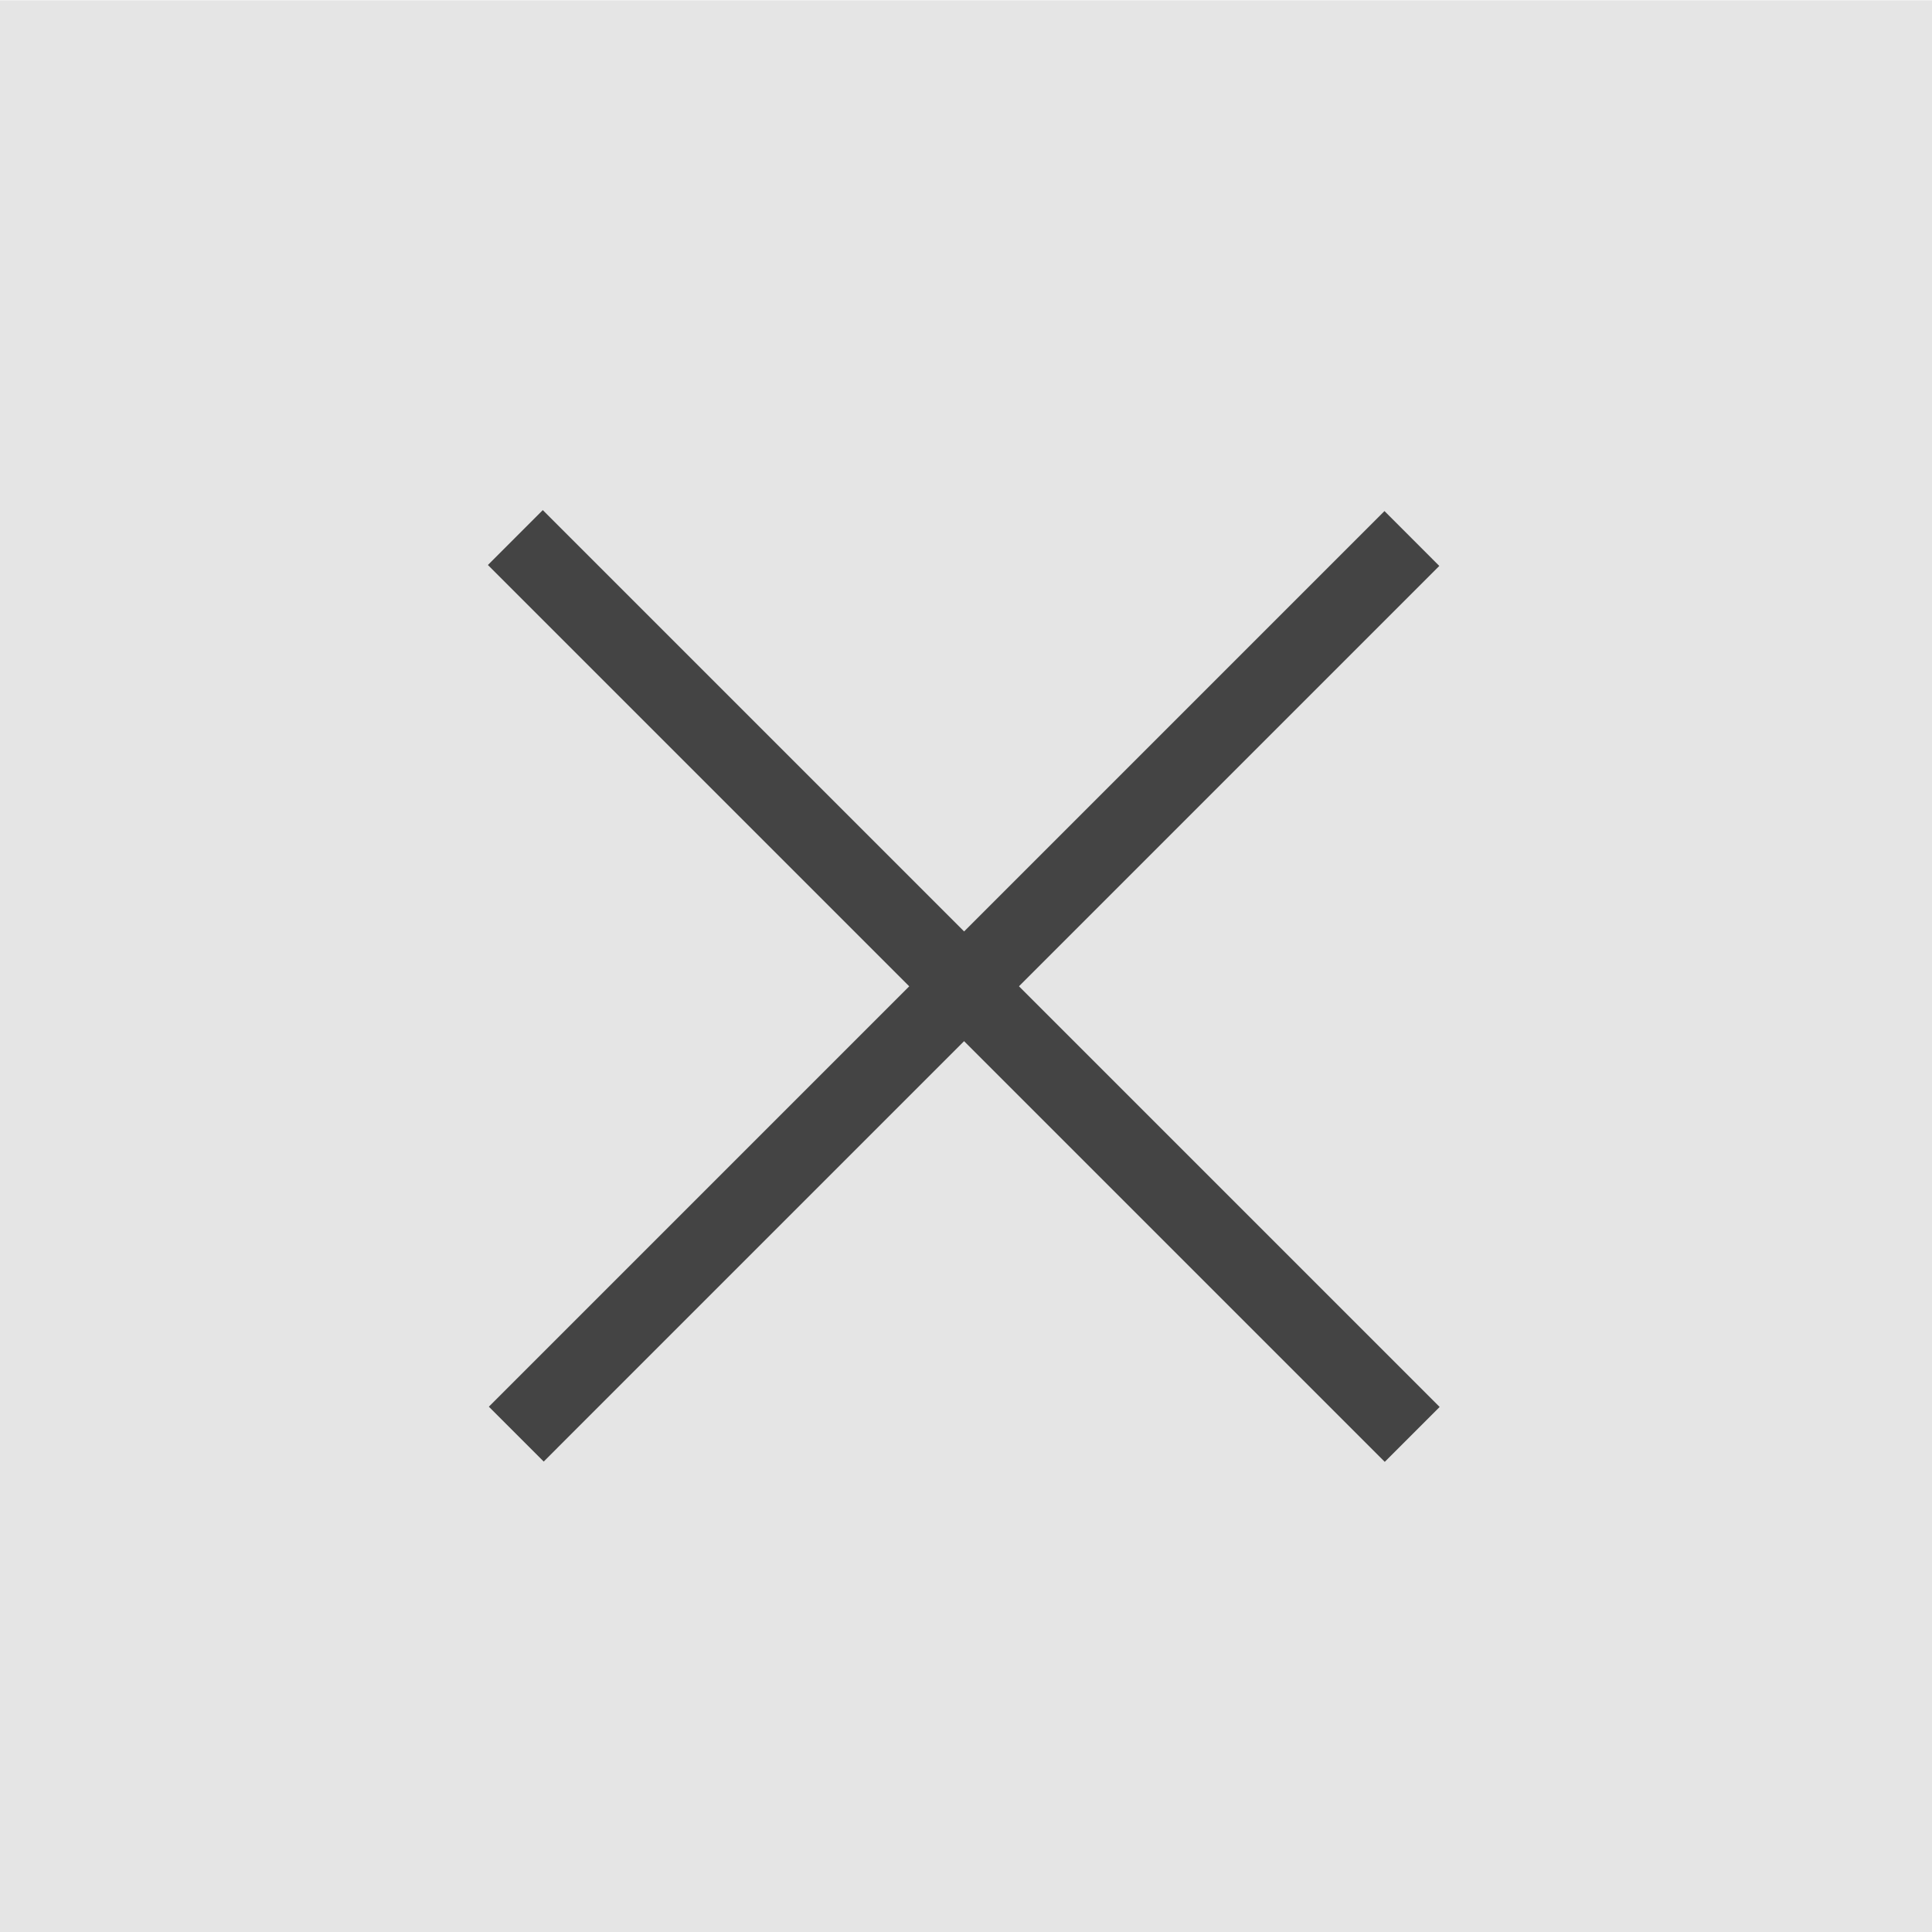
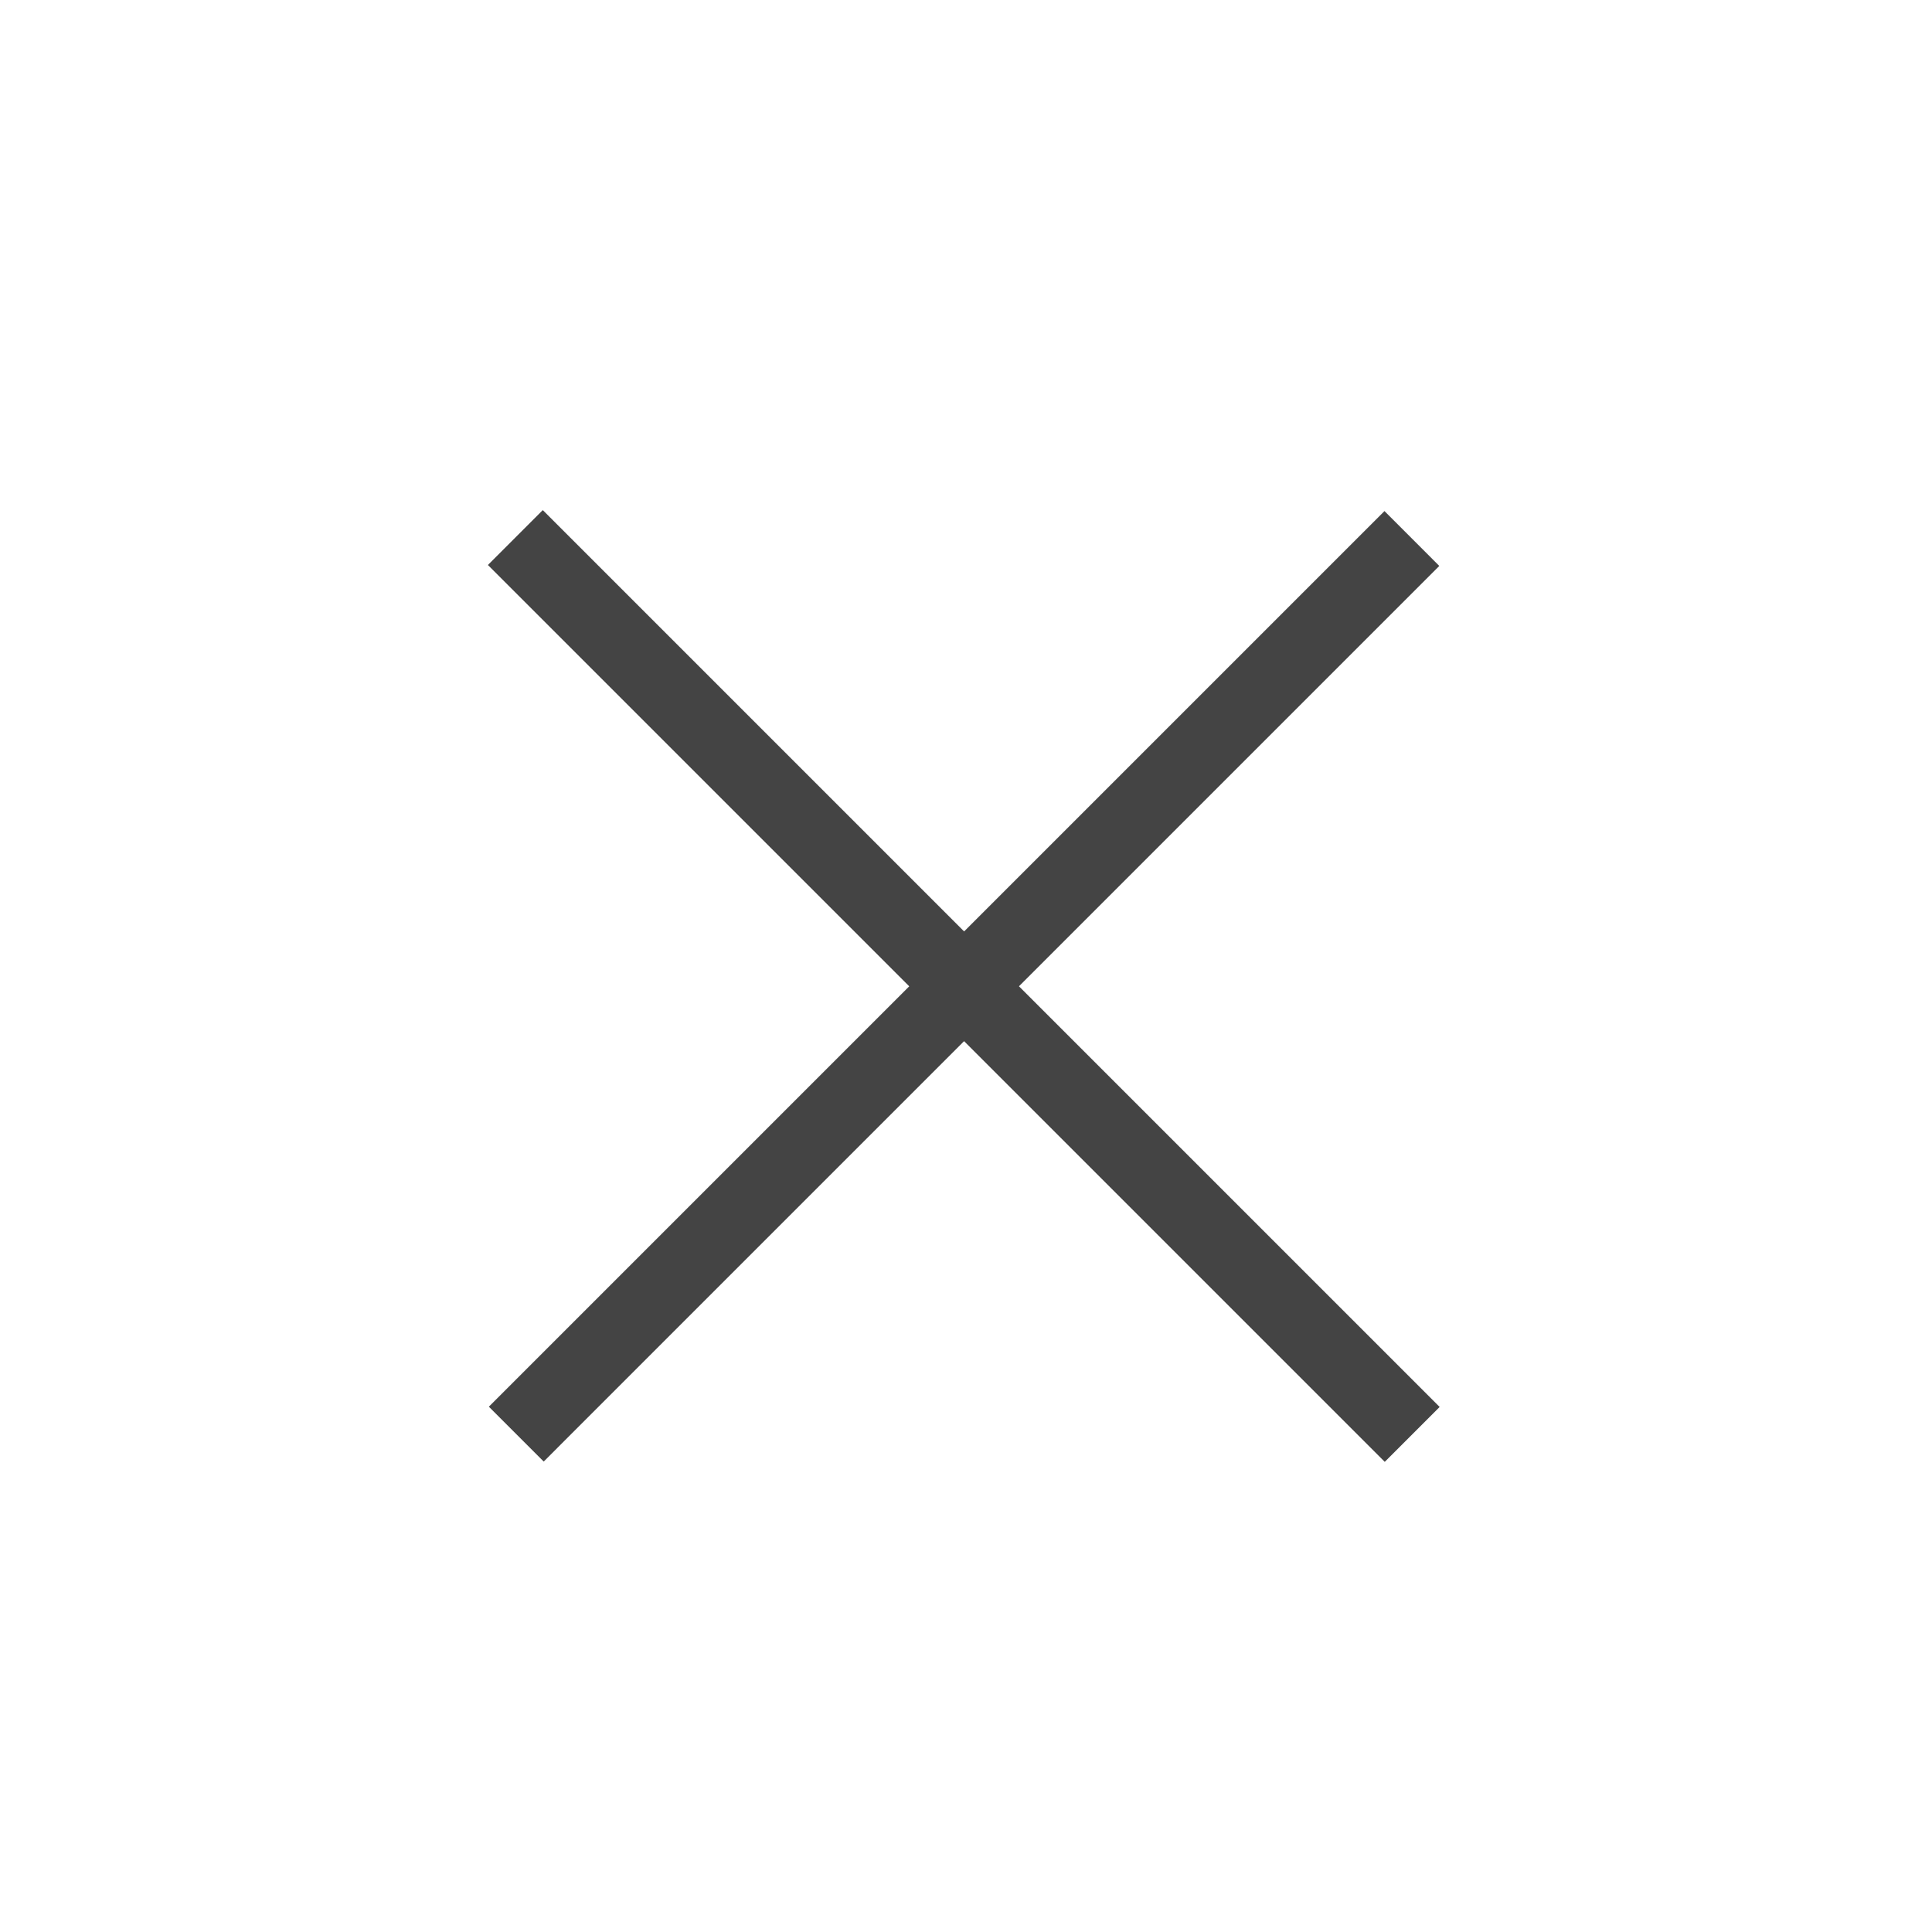
<svg xmlns="http://www.w3.org/2000/svg" width="15px" height="15px" viewBox="0 0 100 100" preserveAspectRatio="xMidYMid" class="lds-rolling" version="1.1" id="svg4" xml:space="preserve" style="animation-play-state: running; animation-delay: 0s; background: none;">
  <defs id="defs8" />
  <g id="g6355">
-     <path id="rect3195" style="fill-opacity:0.102;fill-rule:evenodd;stroke:#333333;stroke-width:0;stroke-linecap:square;stroke-miterlimit:0;paint-order:markers stroke fill" d="M -0.002,0.016 H 100.034 V 100.002 H -0.002 Z" />
    <g id="g6348">
      <path style="color:#000000;fill:#444444;fill-rule:evenodd;stroke-width:11.861;stroke-linecap:square;stroke-miterlimit:0;stroke-dasharray:none;paint-order:fill markers stroke;fill-opacity:1" d="m 28.095,26.403 -2.841,2.841 1.421,1.421 43.579,43.579 1.421,1.421 2.841,-2.841 -1.421,-1.421 -43.58,-43.579 z" id="path1143" />
      <path style="color:#000000;fill:#444444;fill-rule:evenodd;stroke-width:1.956;stroke-linecap:square;stroke-linejoin:round;stroke-dasharray:none;fill-opacity:1" d="M 71.659,29.293 28.143,72.81" id="path304" />
      <path style="color:#000000;fill:#444444;fill-rule:evenodd;stroke-width:374.62;stroke-linecap:square;stroke-linejoin:round;stroke-dasharray:none;fill-opacity:1" d="m 71.66,26.453 -1.421,1.421 -43.517,43.517 -1.419,1.419 2.84,2.84 1.419,-1.421 43.517,-43.517 1.419,-1.419 z" id="path306" />
    </g>
  </g>
</svg>
